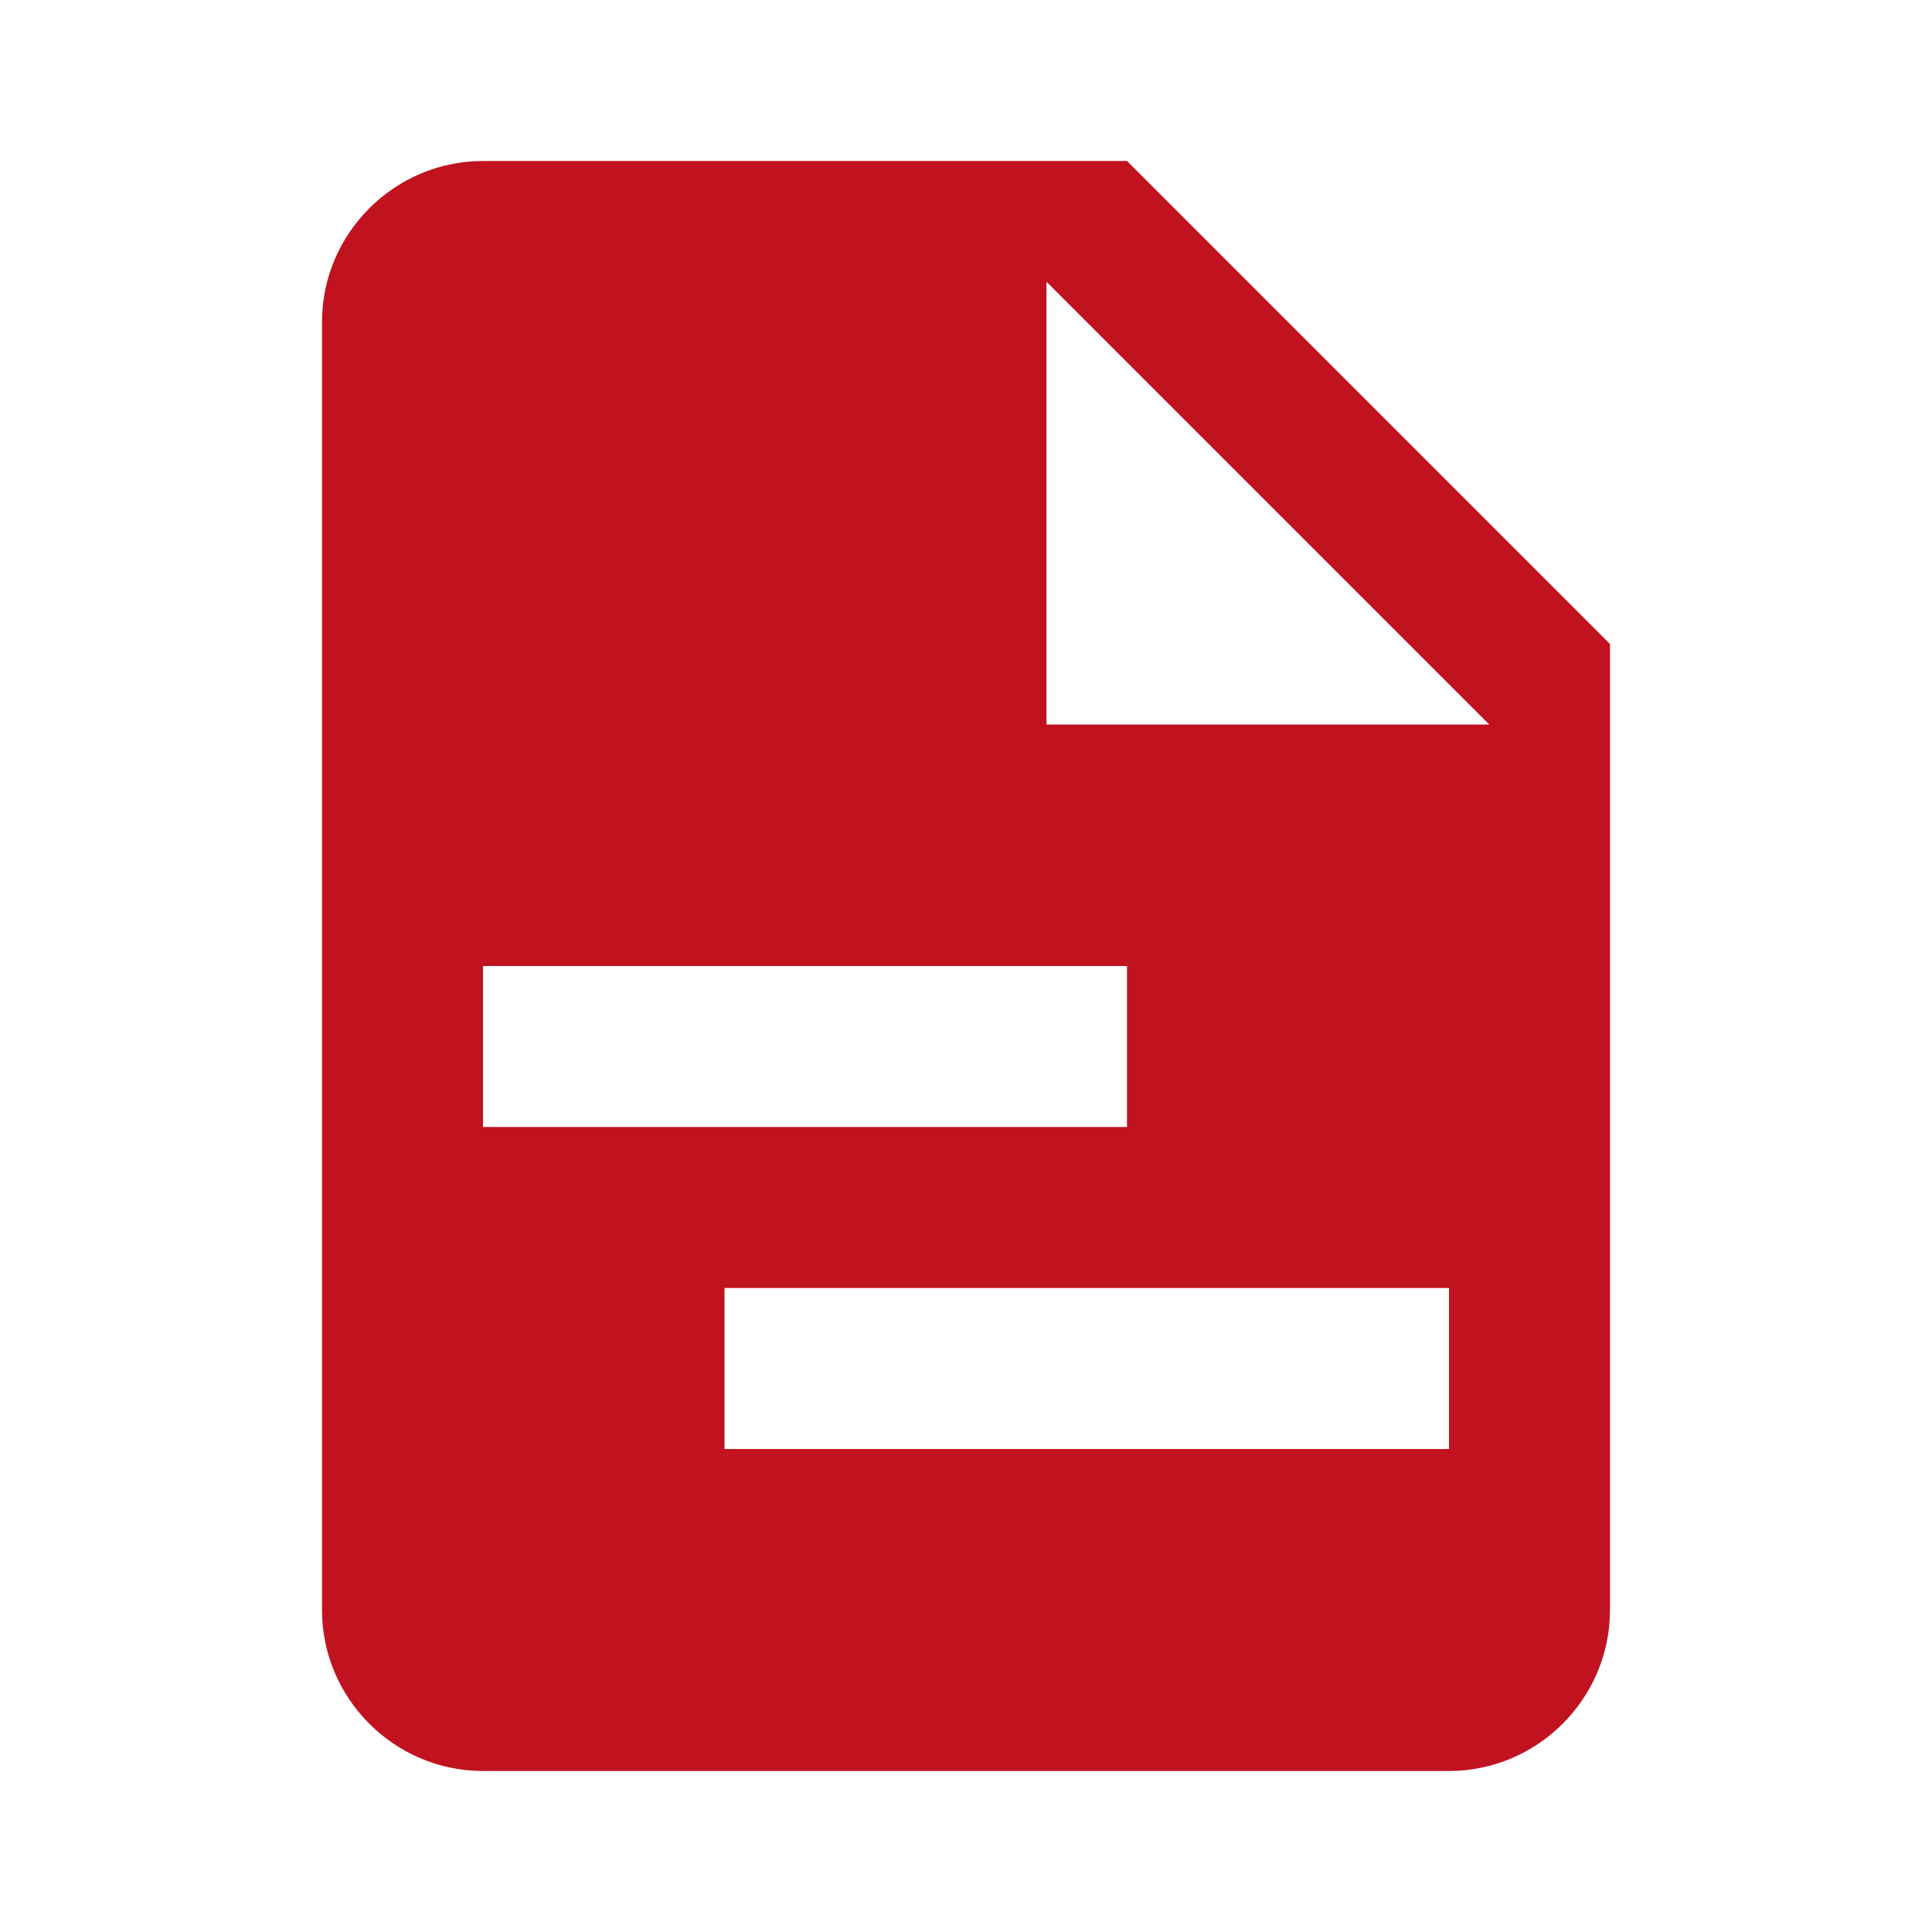
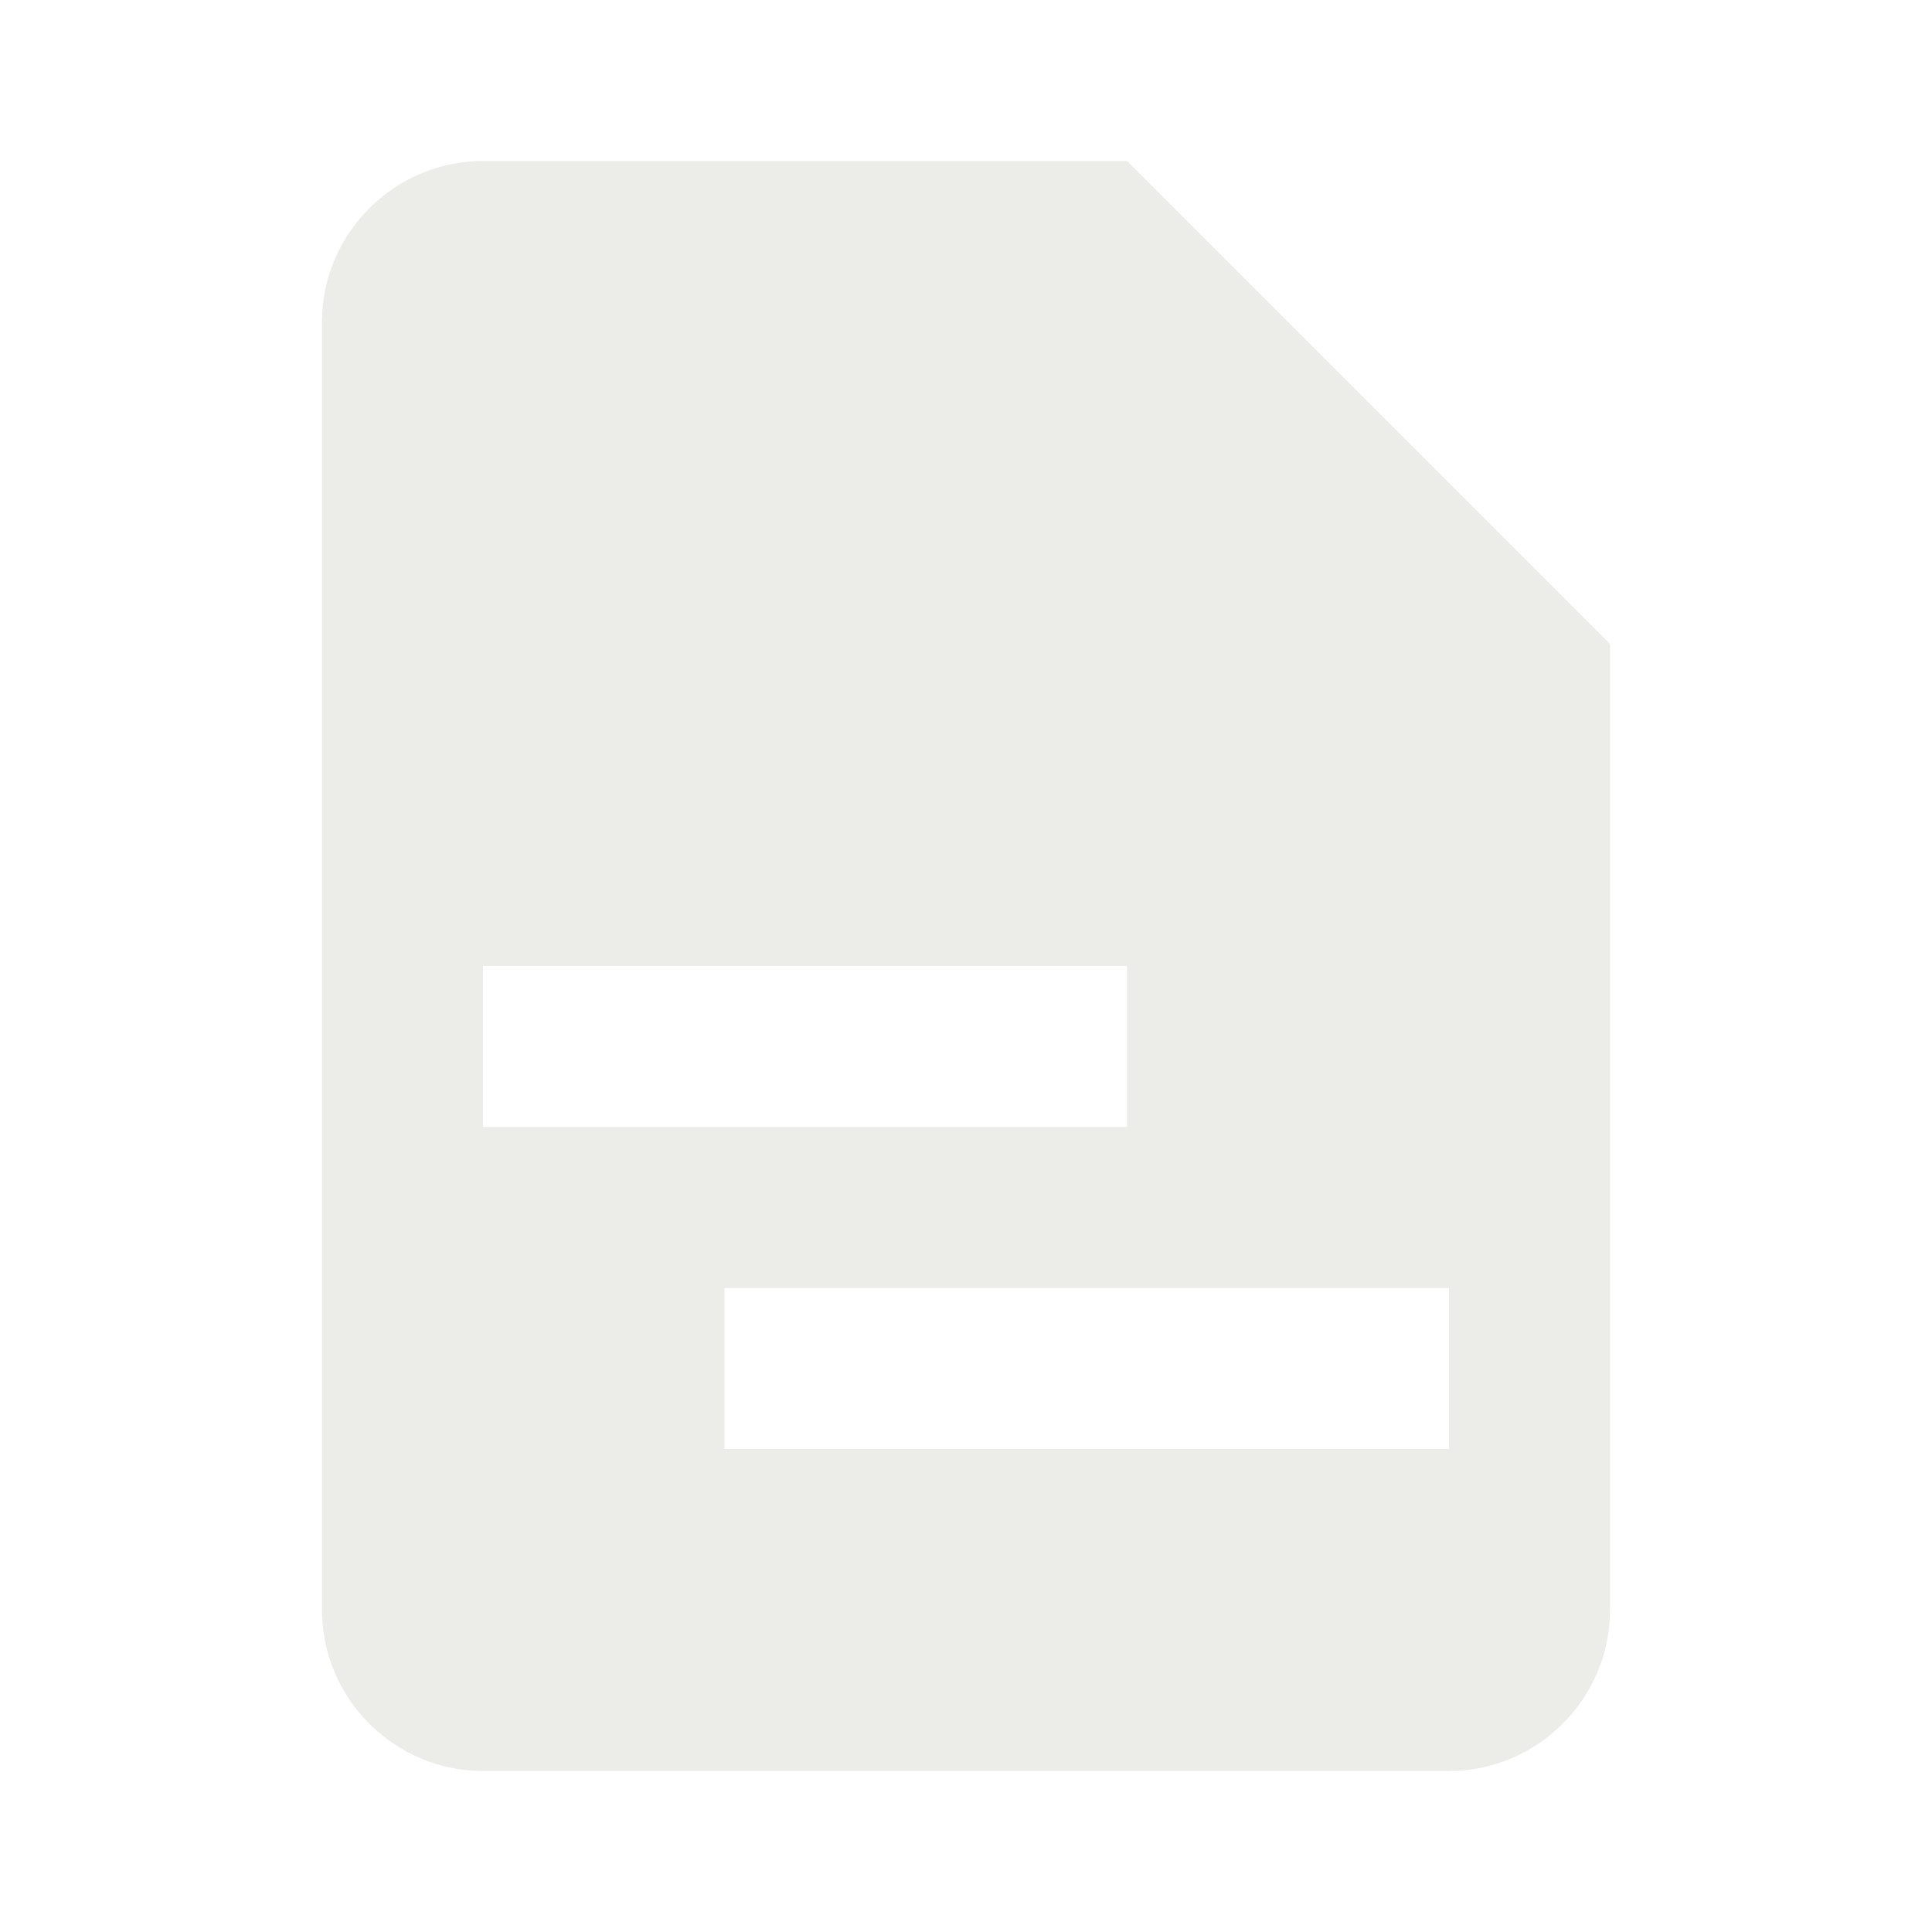
<svg xmlns="http://www.w3.org/2000/svg" viewBox="0 0 24 24">
-   <path fill="#C1121F" d="M13 9h5.5L13 3.5zM6 2h8l6 6v12c0 1.1-.9 2-2 2H6c-1.1 0-2-.9-2-2V4c0-1.1.9-2 2-2m12 16v-2H9v2zm-4-4v-2H6v2z" />
+   <path fill="#C1121F" d="M13 9h5.5L13 3.5z" />
+   <path fill="#ECECE9" d="M6 2h8l6 6v12c0 1.1-.9 2-2 2H6c-1.1 0-2-.9-2-2V4c0-1.1.9-2 2-2m12 16v-2H9v2zm-4-4v-2H6v2z" />
</svg>
